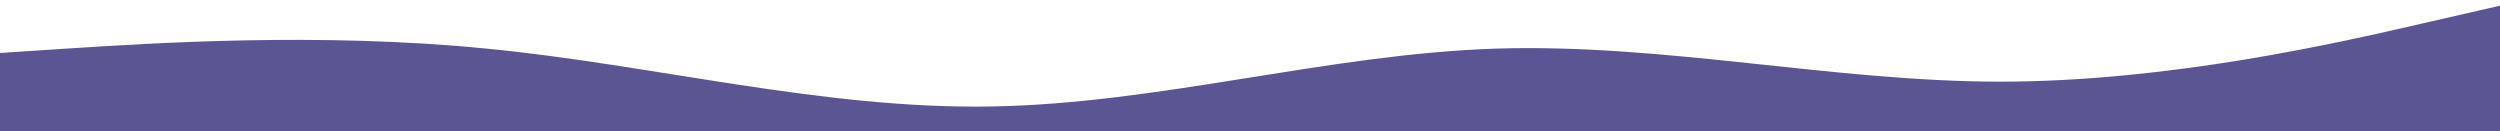
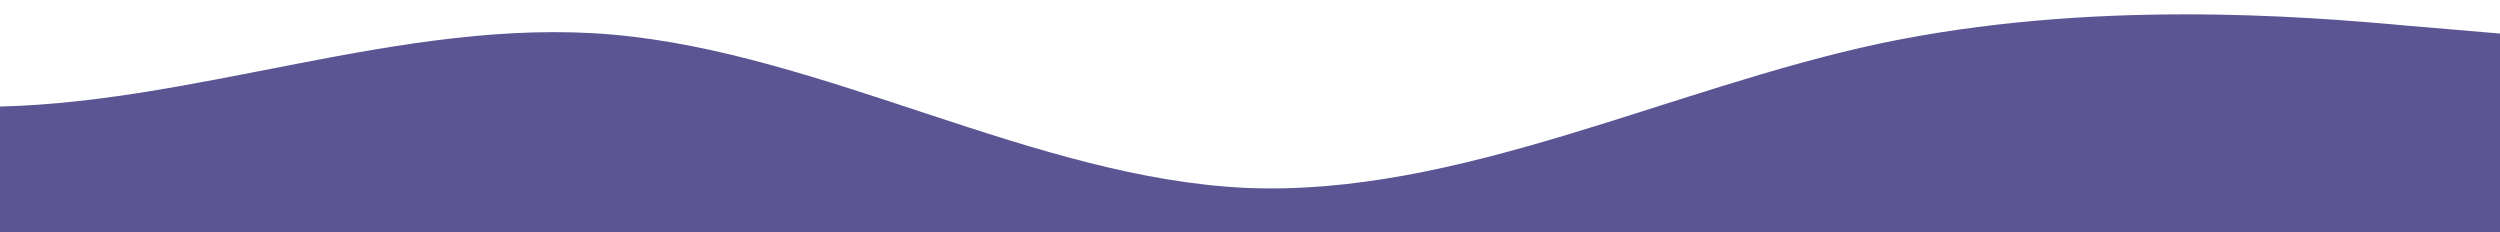
- <svg xmlns="http://www.w3.org/2000/svg" width="1920" height="100">
-   <g>
-     <path d="m120,-23.125c1.25,0 2.595,0.478 3.75,0c1.633,-0.676 3.75,-2.5 5,-2.5c1.25,0 1.345,-0.772 2.5,-1.25c1.633,-0.676 3.53,-3.108 6.25,-3.75c1.217,-0.287 1.25,-1.25 1.25,-2.5c0,-1.25 1.25,-1.25 2.5,-1.25c2.5,0 4.617,-0.574 6.25,-1.25c1.155,-0.478 3.75,0 6.25,0c2.5,0 3.85,0.862 7.5,0c2.72,-0.642 8.762,-2.254 11.25,-2.5c6.343,-0.628 9.848,-1.867 13.75,-2.5c2.468,-0.4 11.25,-1.25 16.25,-1.25c5,0 11.417,0.186 17.5,-1.25c2.72,-0.642 8.75,-1.25 12.5,-1.25c7.5,0 9.922,-0.623 17.5,-1.25c3.737,-0.309 11.295,-0.777 13.75,-1.25c6.61,-1.273 9.907,-3.122 16.25,-3.75c3.732,-0.37 11.268,-0.88 15,-1.25c6.343,-0.628 16.18,-2.735 20,-3.75c6.16,-1.636 16.25,-2.5 23.75,-2.5c3.75,0 11.269,-2.195 13.75,-2.5c5.115,-0.63 7.5,-1.25 10,-1.25l2.5,0l1.25,0" id="svg_2" stroke="null" fill="none" />
-     <g stroke="null">
-       <path stroke="null" d="m-13.75,41.583l64.583,-4.245c64.583,-4.086 193.75,-12.813 322.917,0c129.167,12.575 258.333,46.692 387.5,44.431c129.167,-2.103 258.333,-40.186 387.5,-44.431c129.167,-4.086 258.333,25.27 387.5,25.389c129.167,-0.119 258.333,-29.475 322.917,-44.431l64.583,-14.797l0,114.25l-64.583,0c-64.583,0 -193.75,0 -322.917,0c-129.167,0 -258.333,0 -387.5,0c-129.167,0 -258.333,0 -387.5,0c-129.167,0 -258.333,0 -387.5,0c-129.167,0 -258.333,0 -322.917,0l-64.583,0l0,-76.167z" fill="#5B5593" />
-     </g>
+ <svg xmlns="http://www.w3.org/2000/svg" version="1.1" width="1080" height="100" viewBox="0 0 1080 100" xml:space="preserve">
+   <defs>
+ </defs>
+   <rect x="0" y="0" width="100%" height="100%" fill="transparent" />
+   <g transform="matrix(1 0 0 1 540 50)" id="b58b15fc-e029-4270-881c-b840b14da509">
+     <rect style="stroke: none; stroke-width: 1; stroke-dasharray: none; stroke-linecap: butt; stroke-dashoffset: 0; stroke-linejoin: miter; stroke-miterlimit: 4; fill: rgb(255,255,255); fill-rule: nonzero; opacity: 1; visibility: hidden;" vector-effect="non-scaling-stroke" x="-540" y="-50" rx="0" ry="0" width="1080" height="100" />
+   </g>
+   <g transform="matrix(Infinity NaN NaN Infinity 0 0)" id="c0787631-37cb-428e-9036-8da33394e807">
+ </g>
+   <g transform="matrix(0.95 0 0 0.73 401.54 50)" id="a4c69415-08f6-4d08-92fa-a21da2c8a43b">
+     <path style="stroke: rgb(0,0,0); stroke-width: 0; stroke-dasharray: none; stroke-linecap: butt; stroke-dashoffset: 0; stroke-linejoin: miter; stroke-miterlimit: 4; fill: rgb(91,85,147); fill-rule: nonzero; opacity: 1;" vector-effect="non-scaling-stroke" transform=" translate(-720, -208)" d="M 0 96 L 48 122.7 C 96 149 192 203 288 202.7 C 384 203 480 149 576 160 C 672 171 768 245 864 250.7 C 960 256 1056 192 1152 165.3 C 1248 139 1344 149 1392 154.7 L 1440 160 L 1440 320 L 1392 320 C 1344 320 1248 320 1152 320 C 1056 320 960 320 864 320 C 768 320 672 320 576 320 C 480 320 384 320 288 320 C 192 320 96 320 48 320 L 0 320 Z" stroke-linecap="round" />
  </g>
</svg>
